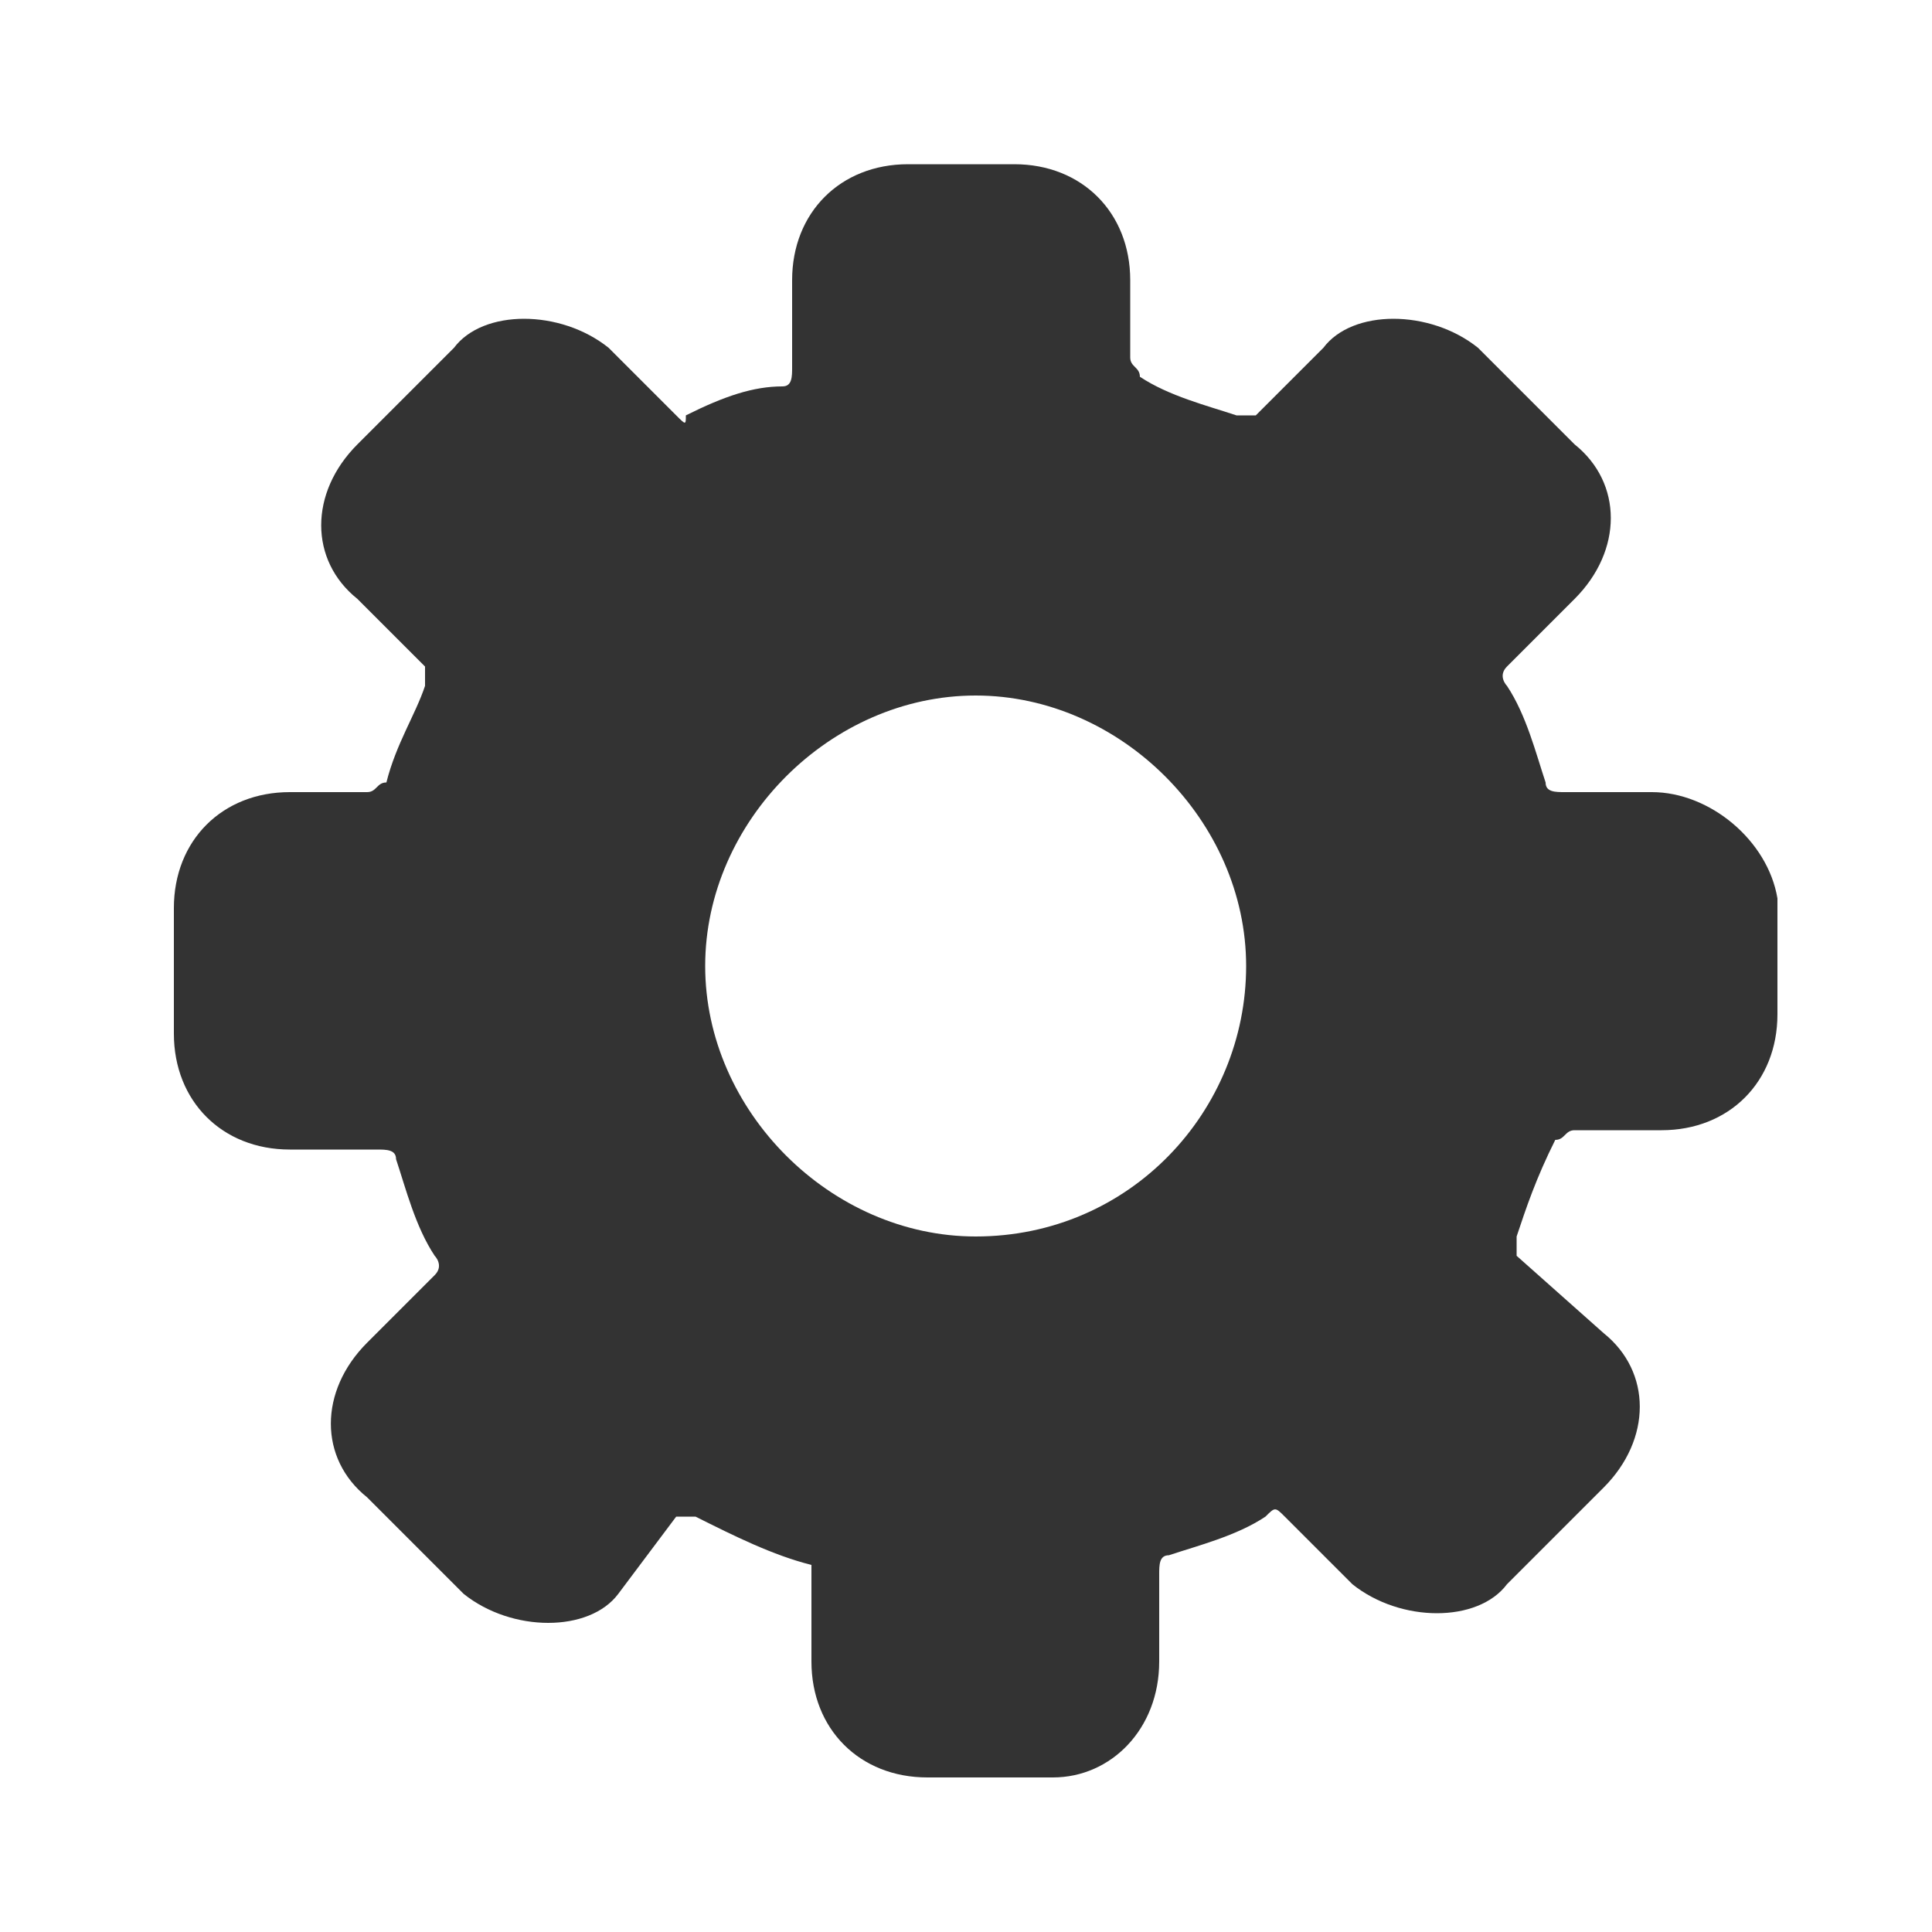
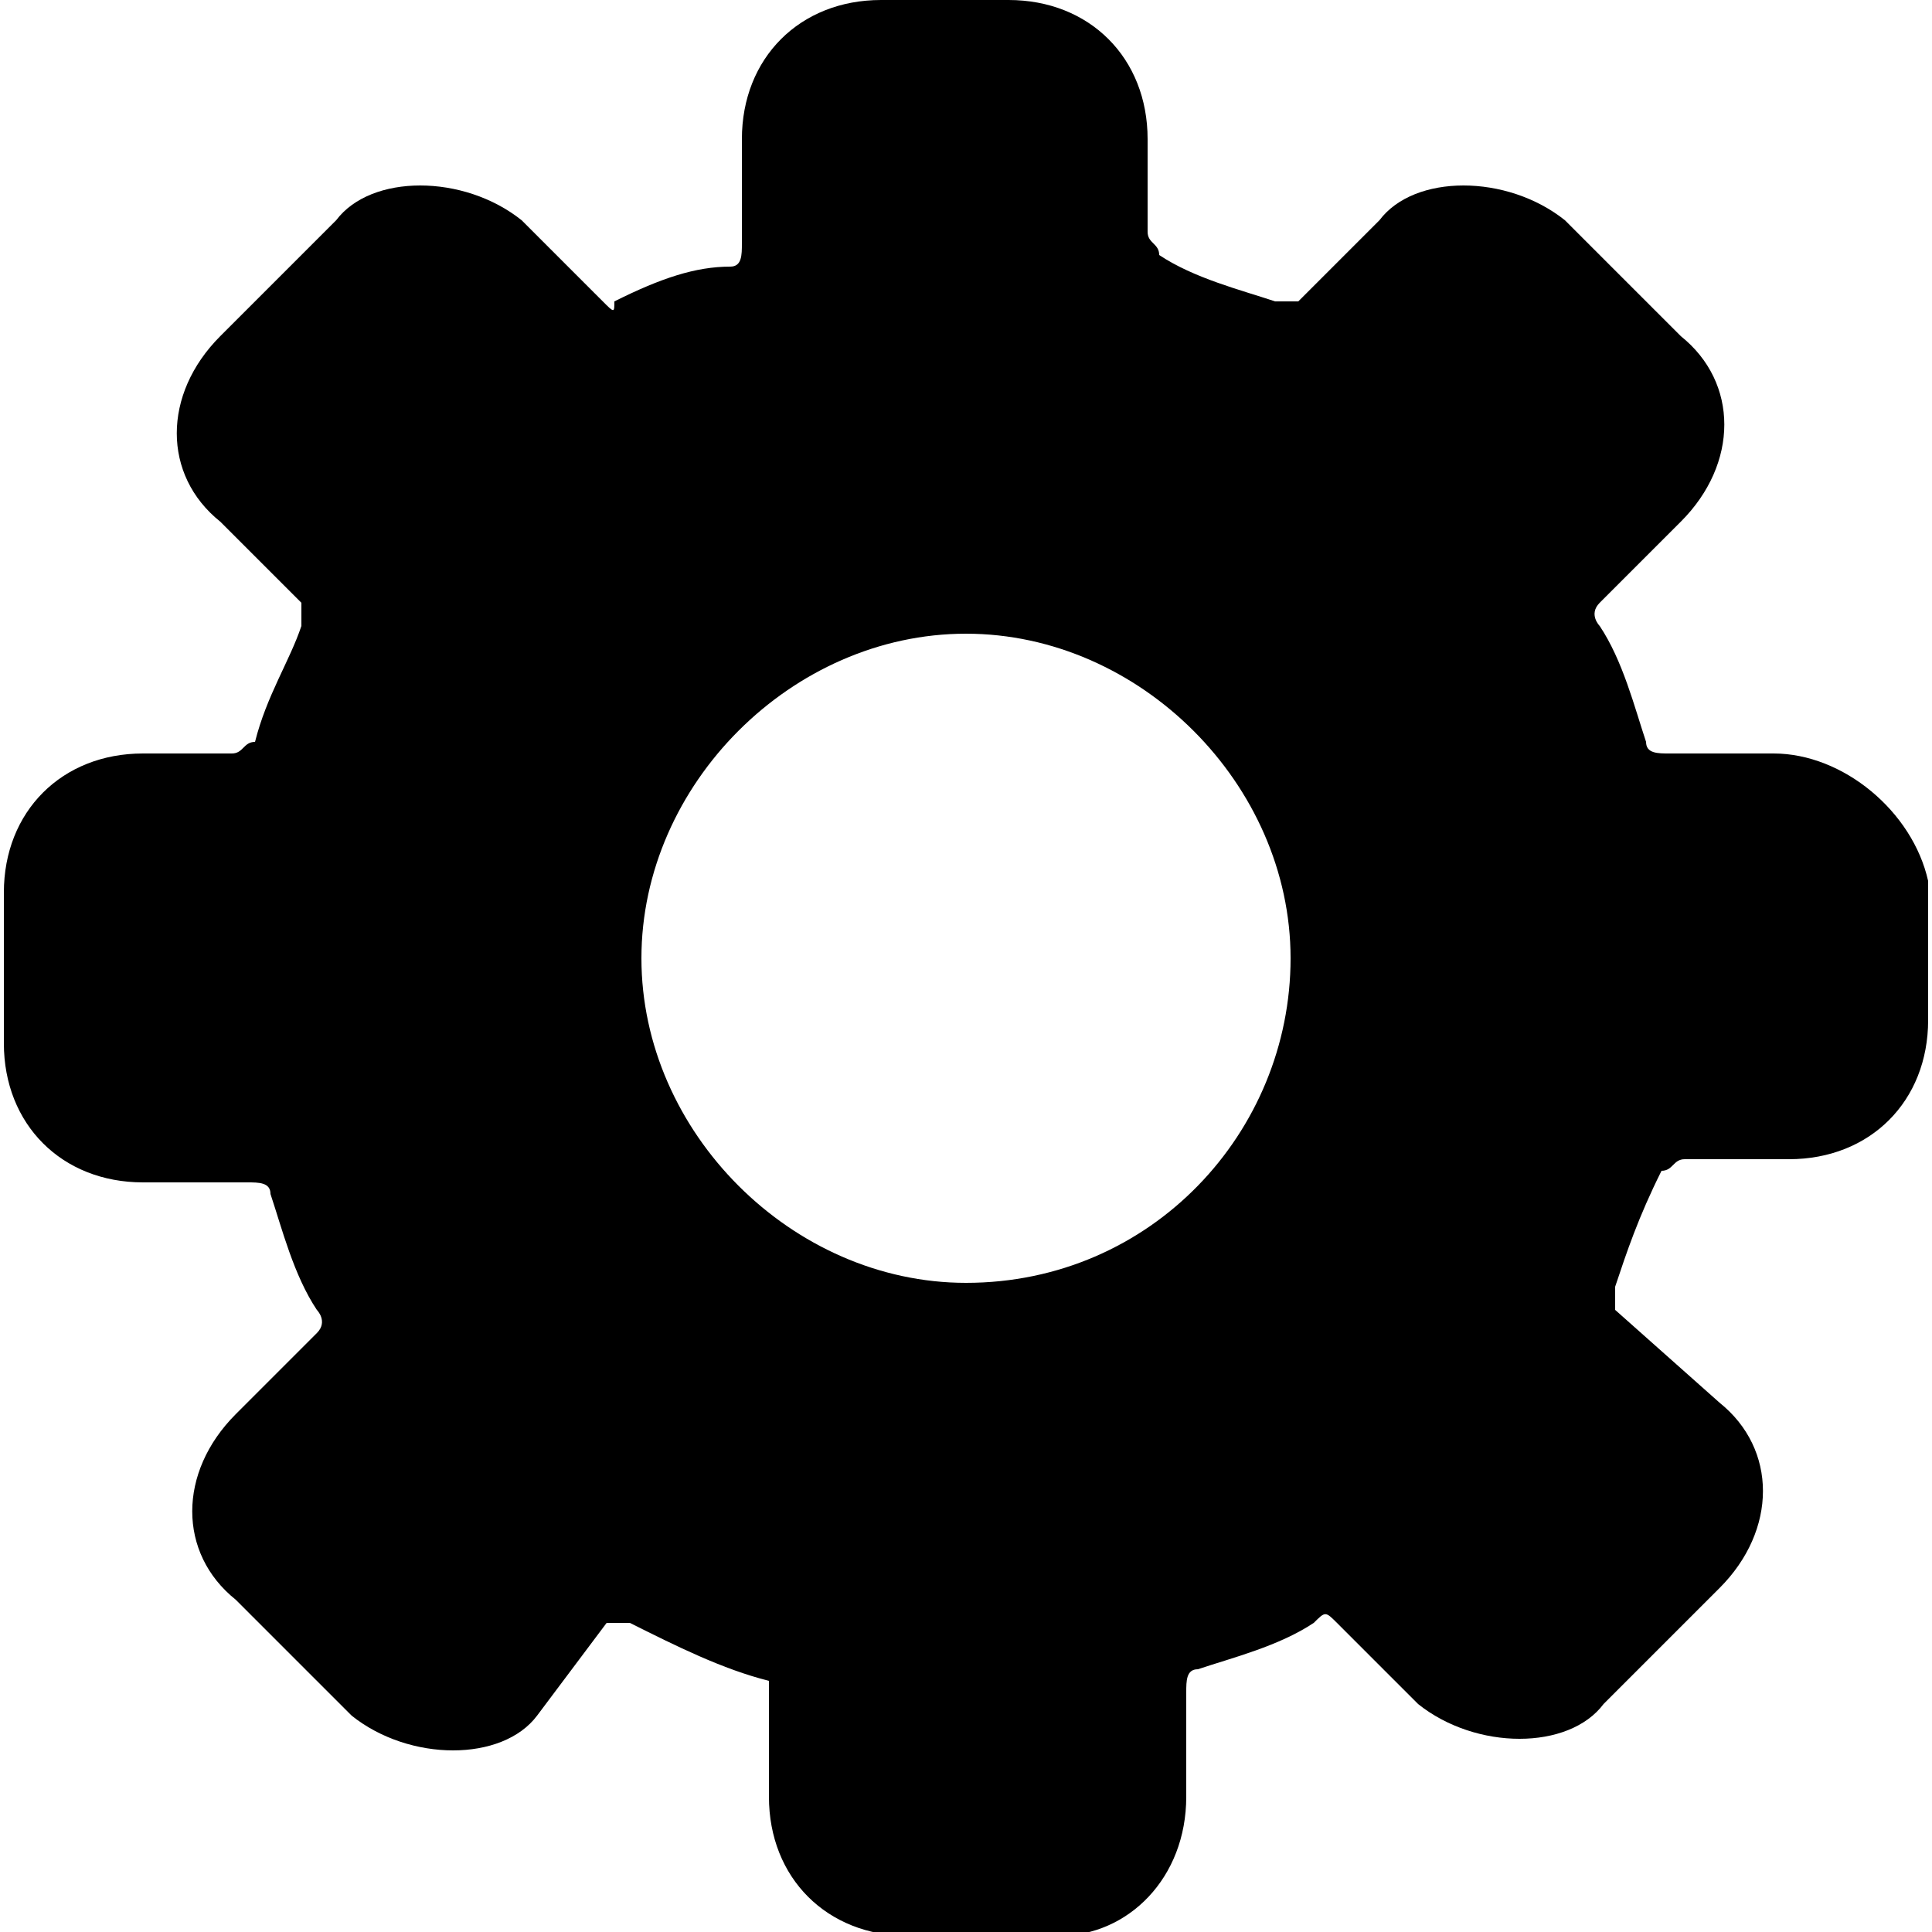
- <svg xmlns="http://www.w3.org/2000/svg" version="1.1" id="Layer_1" x="0px" y="0px" viewBox="0 0 20 20" style="enable-background:new 0 0 20 20;" xml:space="preserve">
-   <style type="text/css">
- 	.st0{fill:#333333;}
- </style>
-   <path class="st0" d="M17.1,8.2h-0.9c-0.1,0-0.2,0-0.2-0.1c-0.1-0.3-0.2-0.7-0.4-1c0,0-0.1-0.1,0-0.2l0.7-0.7c0.5-0.5,0.5-1.2,0-1.6  l-1-1c-0.5-0.4-1.3-0.4-1.6,0l-0.7,0.7c0,0-0.1,0-0.2,0c-0.3-0.1-0.7-0.2-1-0.4c0-0.1-0.1-0.1-0.1-0.2V2.9c0-0.7-0.5-1.2-1.2-1.2  H9.4c-0.7,0-1.2,0.5-1.2,1.2v0.9c0,0.1,0,0.2-0.1,0.2C7.8,4,7.5,4.1,7.1,4.3C7.1,4.4,7.1,4.4,7,4.3L6.3,3.6C5.8,3.2,5,3.2,4.7,3.6  l-1,1c-0.5,0.5-0.5,1.2,0,1.6l0.7,0.7c0,0.1,0,0.1,0,0.2C4.3,7.4,4.1,7.7,4,8.1c-0.1,0-0.1,0.1-0.2,0.1H3c-0.7,0-1.2,0.5-1.2,1.2  v1.3c0,0.7,0.5,1.2,1.2,1.2h0.9c0.1,0,0.2,0,0.2,0.1c0.1,0.3,0.2,0.7,0.4,1c0,0,0.1,0.1,0,0.2l-0.7,0.7c-0.5,0.5-0.5,1.2,0,1.6l1,1  c0.5,0.4,1.3,0.4,1.6,0L7,15.7c0,0,0.1,0,0.2,0c0.4,0.2,0.8,0.4,1.2,0.5v1c0,0.7,0.5,1.2,1.2,1.2h1.3c0.6,0,1.1-0.5,1.1-1.2v-0.9  c0-0.1,0-0.2,0.1-0.2c0.3-0.1,0.7-0.2,1-0.4c0.1-0.1,0.1-0.1,0.2,0l0.7,0.7c0.5,0.4,1.3,0.4,1.6,0l1-1c0.5-0.5,0.5-1.2,0-1.6  L15.7,13c0-0.1,0-0.1,0-0.2c0.1-0.3,0.2-0.6,0.4-1c0.1,0,0.1-0.1,0.2-0.1h0.9c0.7,0,1.2-0.5,1.2-1.2V9.3C18.3,8.7,17.7,8.2,17.1,8.2  z M10.1,12.8c-1.5,0-2.8-1.3-2.8-2.8s1.3-2.8,2.8-2.8c1.5,0,2.8,1.3,2.8,2.8S11.7,12.8,10.1,12.8z" />
+ <svg xmlns="http://www.w3.org/2000/svg" version="1.1" id="Layer_1" x="0px" y="0px" viewBox="0 0 50 50" style="enable-background:new 0 0 50 50;" xml:space="preserve">
+   <path d="M45.9,19.5h-2.7c-0.3,0-0.6,0-0.6-0.3c-0.3-0.9-0.6-2.1-1.2-3c0,0-0.3-0.3,0-0.6l2.1-2.1c1.5-1.5,1.5-3.6,0-4.8l-3-3  c-1.5-1.2-3.9-1.2-4.8,0l-2.1,2.1c0,0-0.3,0-0.6,0c-0.9-0.3-2.1-0.6-3-1.2c0-0.3-0.3-0.3-0.3-0.6V3.6c0-2.1-1.5-3.6-3.6-3.6h-3.3  c-2.1,0-3.6,1.5-3.6,3.6v2.7c0,0.3,0,0.6-0.3,0.6c-0.9,0-1.8,0.3-3,0.9c0,0.3,0,0.3-0.3,0l-2.1-2.1c-1.5-1.2-3.9-1.2-4.8,0l-3,3  c-1.5,1.5-1.5,3.6,0,4.8l2.1,2.1c0,0.3,0,0.3,0,0.6c-0.3,0.9-0.9,1.8-1.2,3c-0.3,0-0.3,0.3-0.6,0.3H3.7c-2.1,0-3.6,1.5-3.6,3.6v3.9  c0,2.1,1.5,3.6,3.6,3.6h2.7c0.3,0,0.6,0,0.6,0.3c0.3,0.9,0.6,2.1,1.2,3c0,0,0.3,0.3,0,0.6l-2.1,2.1c-1.5,1.5-1.5,3.6,0,4.8l3,3  c1.5,1.2,3.9,1.2,4.8,0l1.8-2.4c0,0,0.3,0,0.6,0c1.2,0.6,2.4,1.2,3.6,1.5v3c0,2.1,1.5,3.6,3.6,3.6h3.9c1.8,0,3.3-1.5,3.3-3.6v-2.7  c0-0.3,0-0.6,0.3-0.6c0.9-0.3,2.1-0.6,3-1.2c0.3-0.3,0.3-0.3,0.6,0l2.1,2.1c1.5,1.2,3.9,1.2,4.8,0l3-3c1.5-1.5,1.5-3.6,0-4.8  l-2.7-2.4c0-0.3,0-0.3,0-0.6c0.3-0.9,0.6-1.8,1.2-3c0.3,0,0.3-0.3,0.6-0.3h2.7c2.1,0,3.6-1.5,3.6-3.6v-3.6  C49.5,21,47.7,19.5,45.9,19.5z M25,33.2c-4.5,0-8.4-3.9-8.4-8.4s3.9-8.4,8.4-8.4s8.4,3.9,8.4,8.4S29.8,33.2,25,33.2z" />
</svg>
